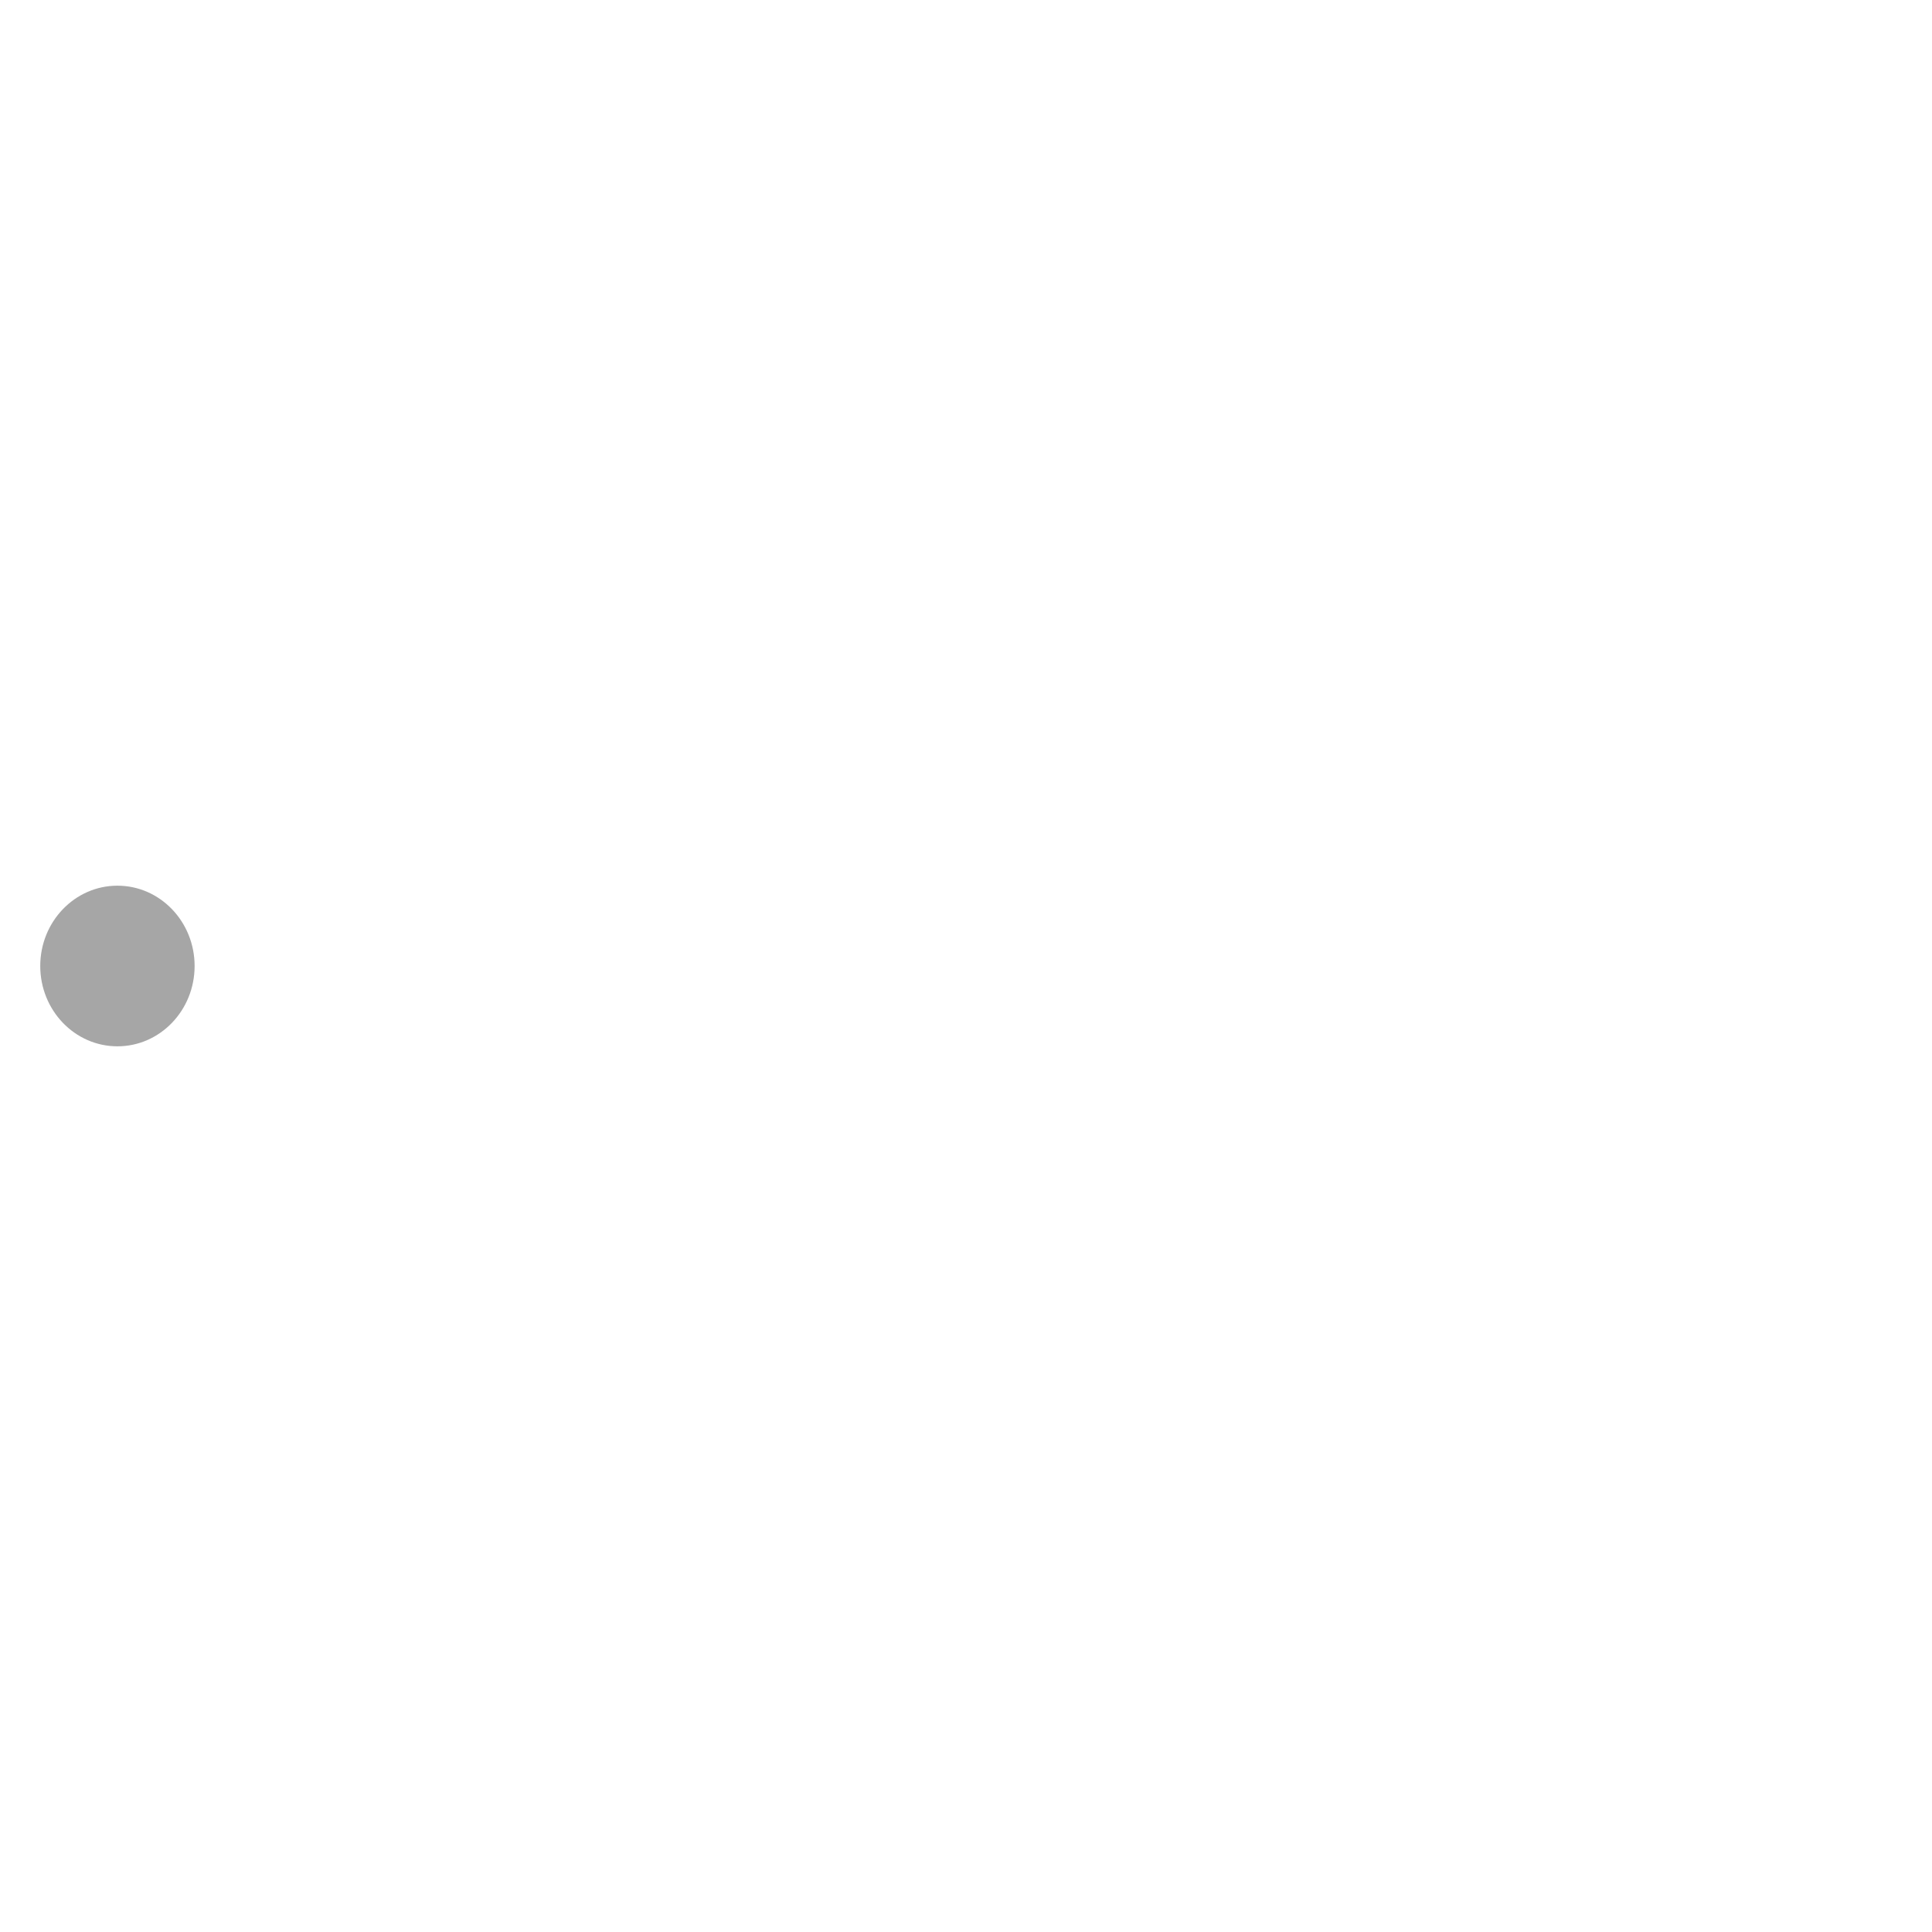
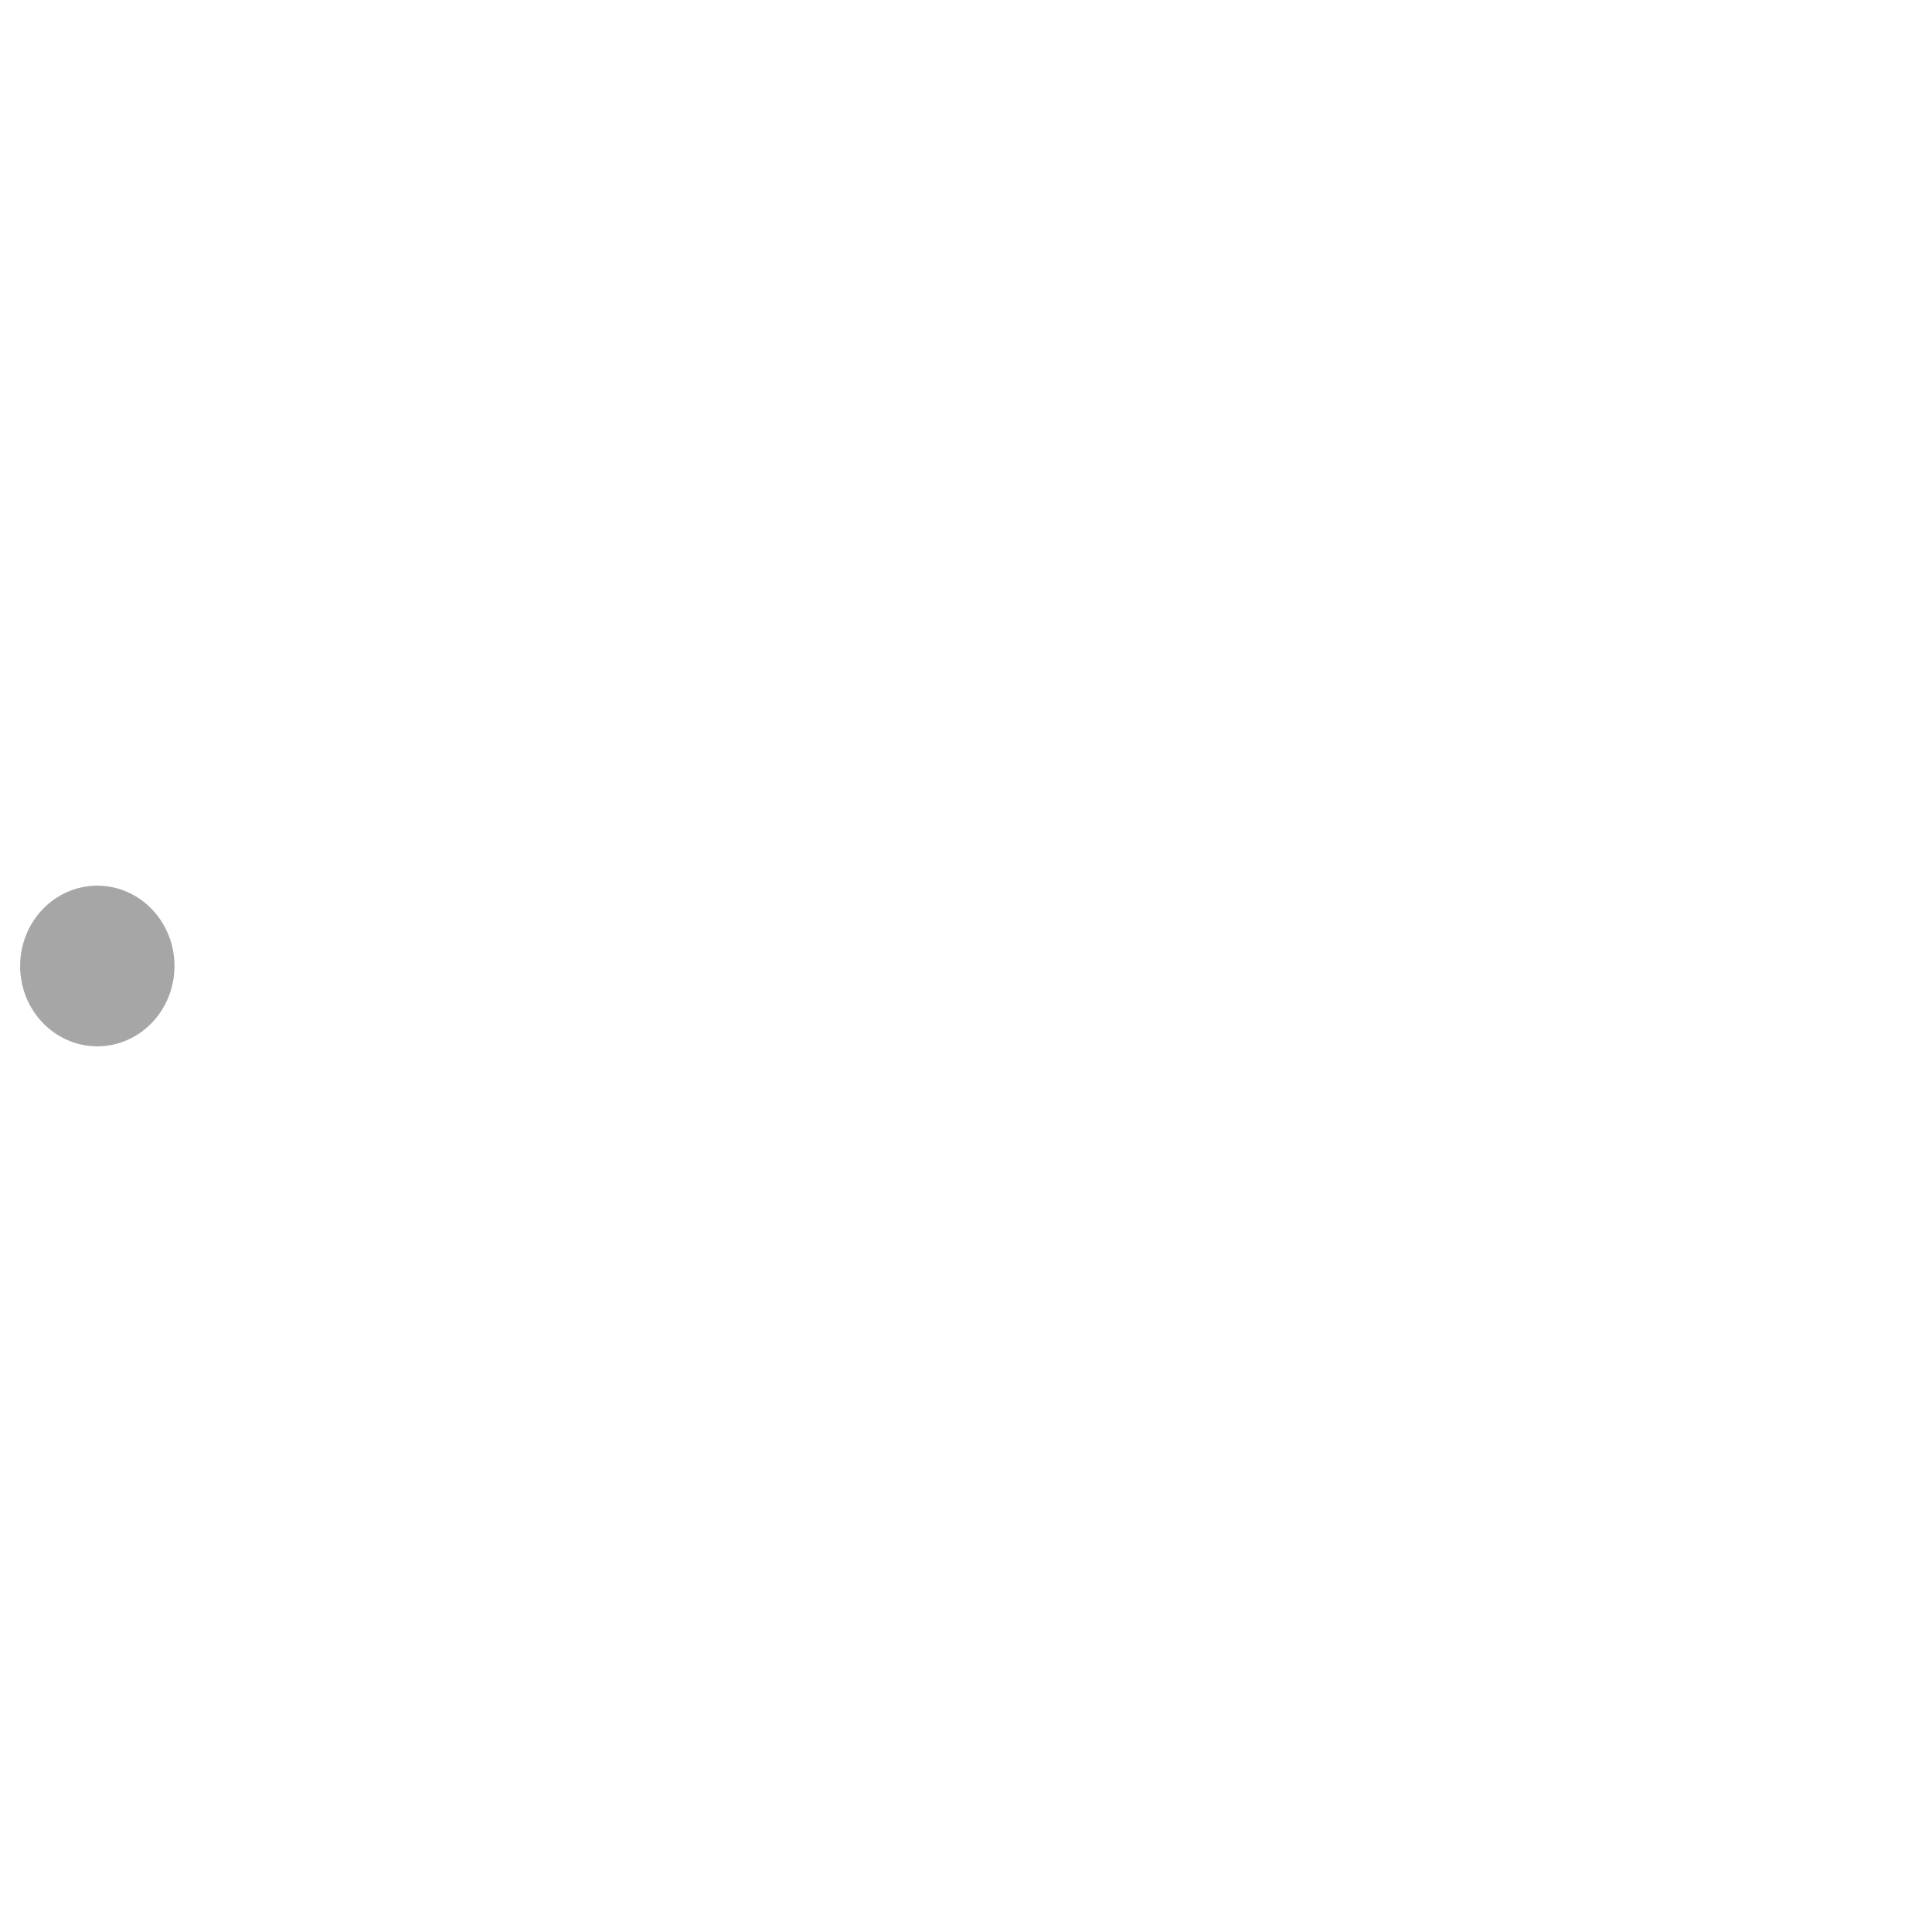
<svg xmlns="http://www.w3.org/2000/svg" width="96" height="96" id="svg11252" version="1.1">
  <defs id="defs11254" />
  <g id="layer1" style="display:inline">
    <g id="one">
      <rect y="0" x="0" height="96" width="96" id="rect4138" style="color:#000000;clip-rule:nonzero;display:inline;overflow:visible;visibility:visible;opacity:1;isolation:auto;mix-blend-mode:normal;color-interpolation:sRGB;color-interpolation-filters:linearRGB;solid-color:#000000;solid-opacity:1;fill:none;fill-opacity:1;fill-rule:nonzero;stroke:none;stroke-width:0.956;stroke-linecap:butt;stroke-linejoin:miter;stroke-miterlimit:4;stroke-dasharray:none;stroke-dashoffset:0;stroke-opacity:1;marker:none;marker-start:none;color-rendering:auto;image-rendering:auto;shape-rendering:auto;text-rendering:auto;enable-background:accumulate" />
-       <ellipse ry="3.991" rx="3.835" cy="48" cx="5.835" id="path3762-2" style="opacity:1;fill:#a6a6a6;fill-opacity:1;stroke:none;stroke-width:0.956;stroke-linecap:butt;stroke-linejoin:miter;stroke-miterlimit:4;stroke-dasharray:none;stroke-dashoffset:0;stroke-opacity:1;marker:none;marker-start:none" />
+       <ellipse ry="3.991" rx="3.835" cy="48" cx="4.835" id="path3762-2" style="opacity:1;fill:#a6a6a6;fill-opacity:1;stroke:none;stroke-width:0.956;stroke-linecap:butt;stroke-linejoin:miter;stroke-miterlimit:4;stroke-dasharray:none;stroke-dashoffset:0;stroke-opacity:1;marker:none;marker-start:none" />
    </g>
  </g>
  <g id="layer2" style="display:inline" />
  <g id="layer3" style="display:inline" />
  <g id="layer4" style="display:inline" />
</svg>
